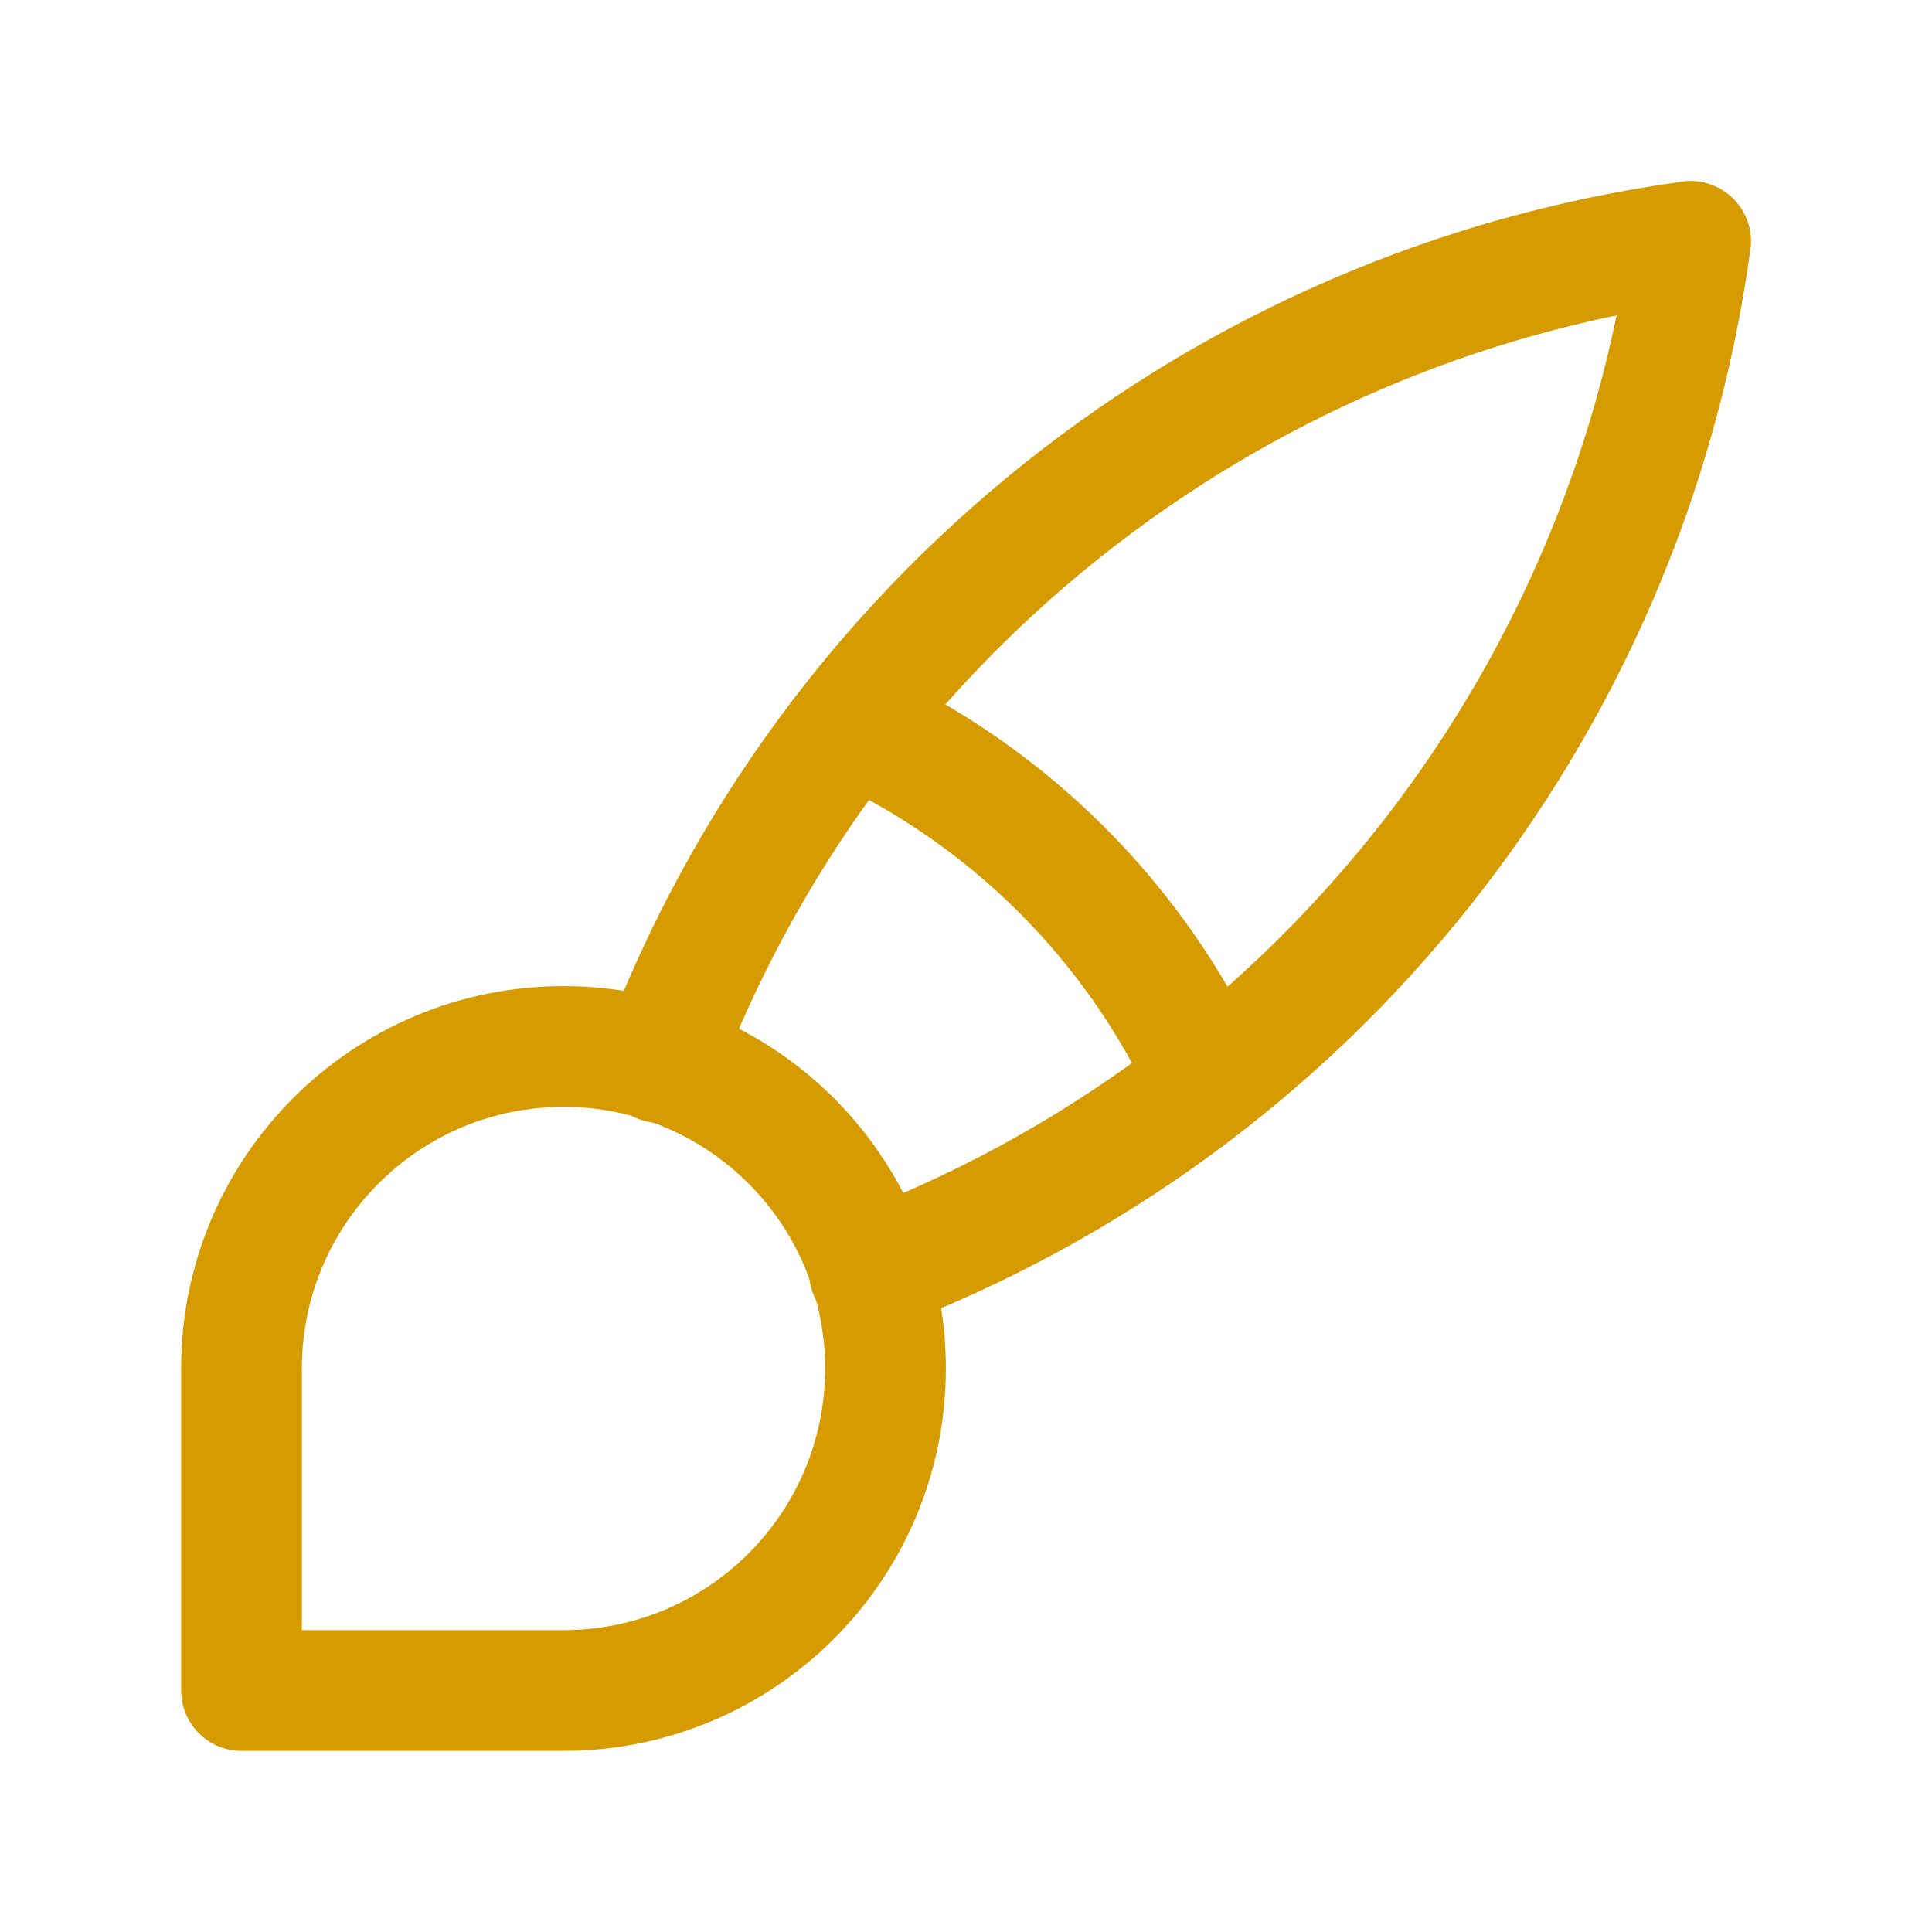
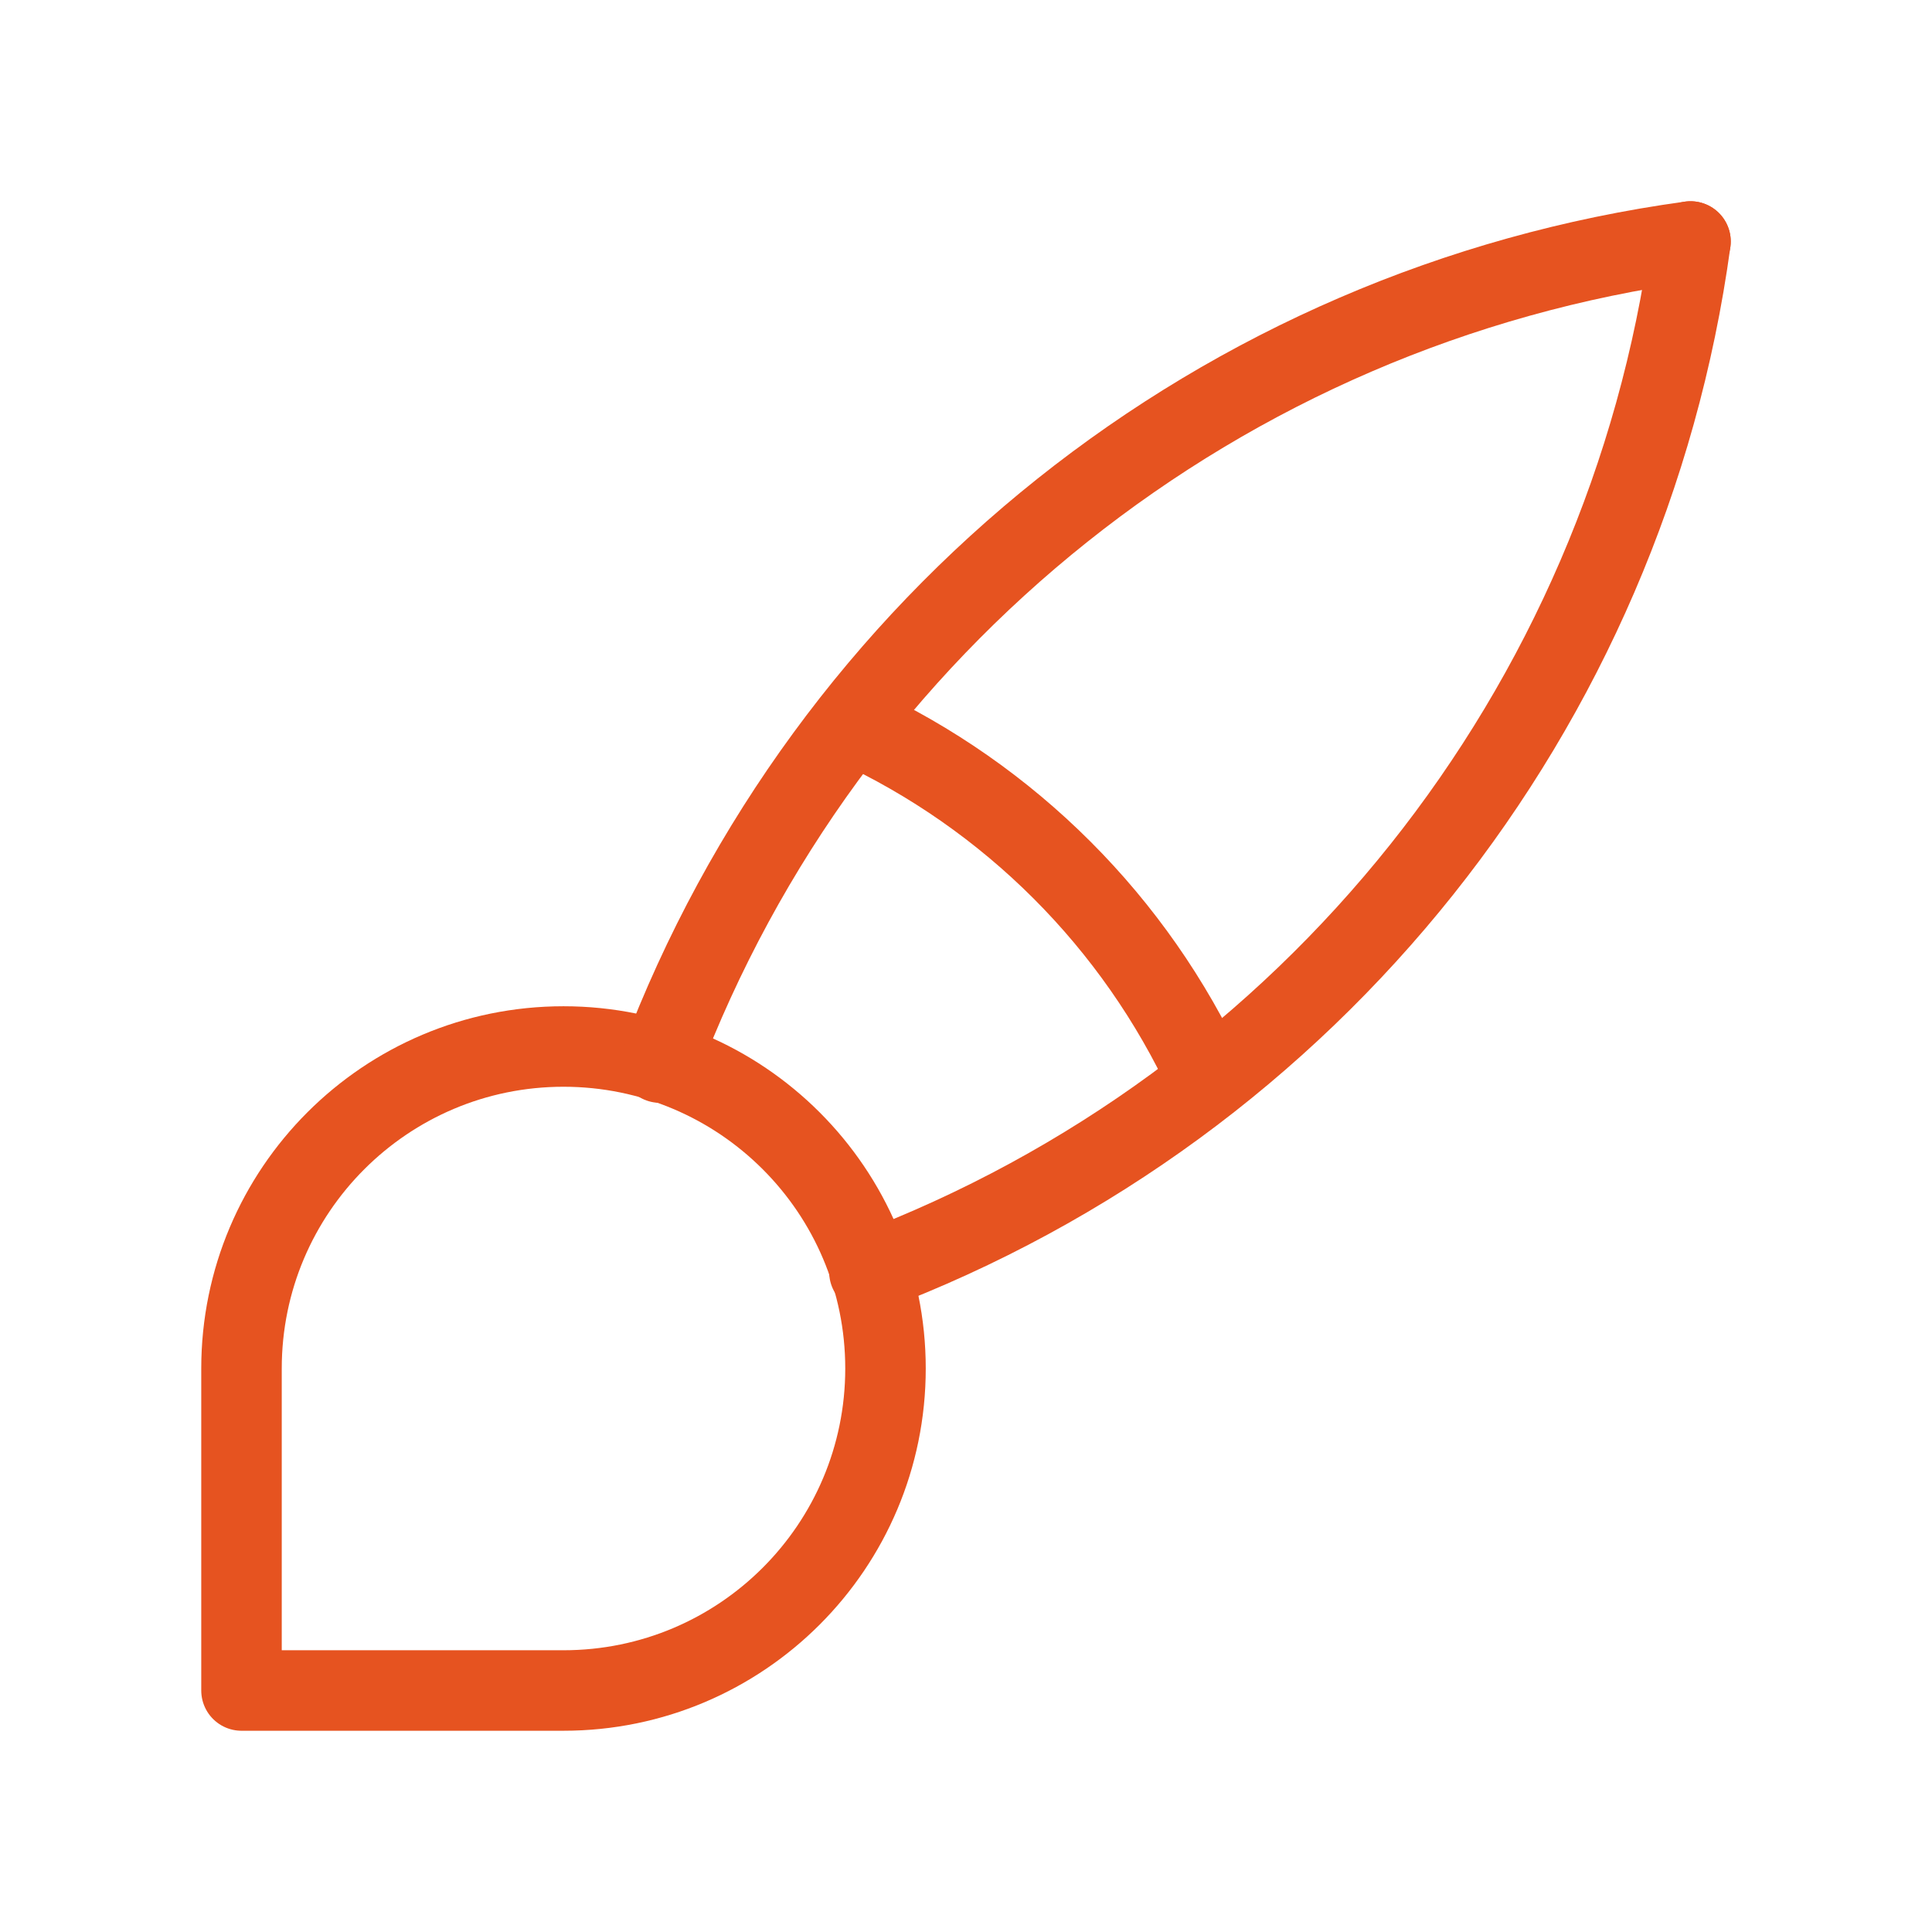
- <svg xmlns="http://www.w3.org/2000/svg" class="icon icon-tabler icon-tabler-brush" width="44" height="44" viewBox="0 0 24 24" stroke-width="1.5" stroke="#D59B01" fill="none" stroke-linecap="round" stroke-linejoin="round">
+ <svg xmlns="http://www.w3.org/2000/svg" class="icon icon-tabler icon-tabler-brush" width="44" height="44" viewBox="0 0 24 24" stroke-width="1" stroke="#e65320" fill="none" stroke-linecap="round" stroke-linejoin="round">
  <path stroke="none" d="M0 0h24v24H0z" fill="none" />
  <path d="M3 21v-4a4 4 0 1 1 4 4h-4" />
  <path d="M21 3a16 16 0 0 0 -12.8 10.2" />
  <path d="M21 3a16 16 0 0 1 -10.2 12.8" />
  <path d="M10.6 9a9 9 0 0 1 4.4 4.4" />
</svg>
